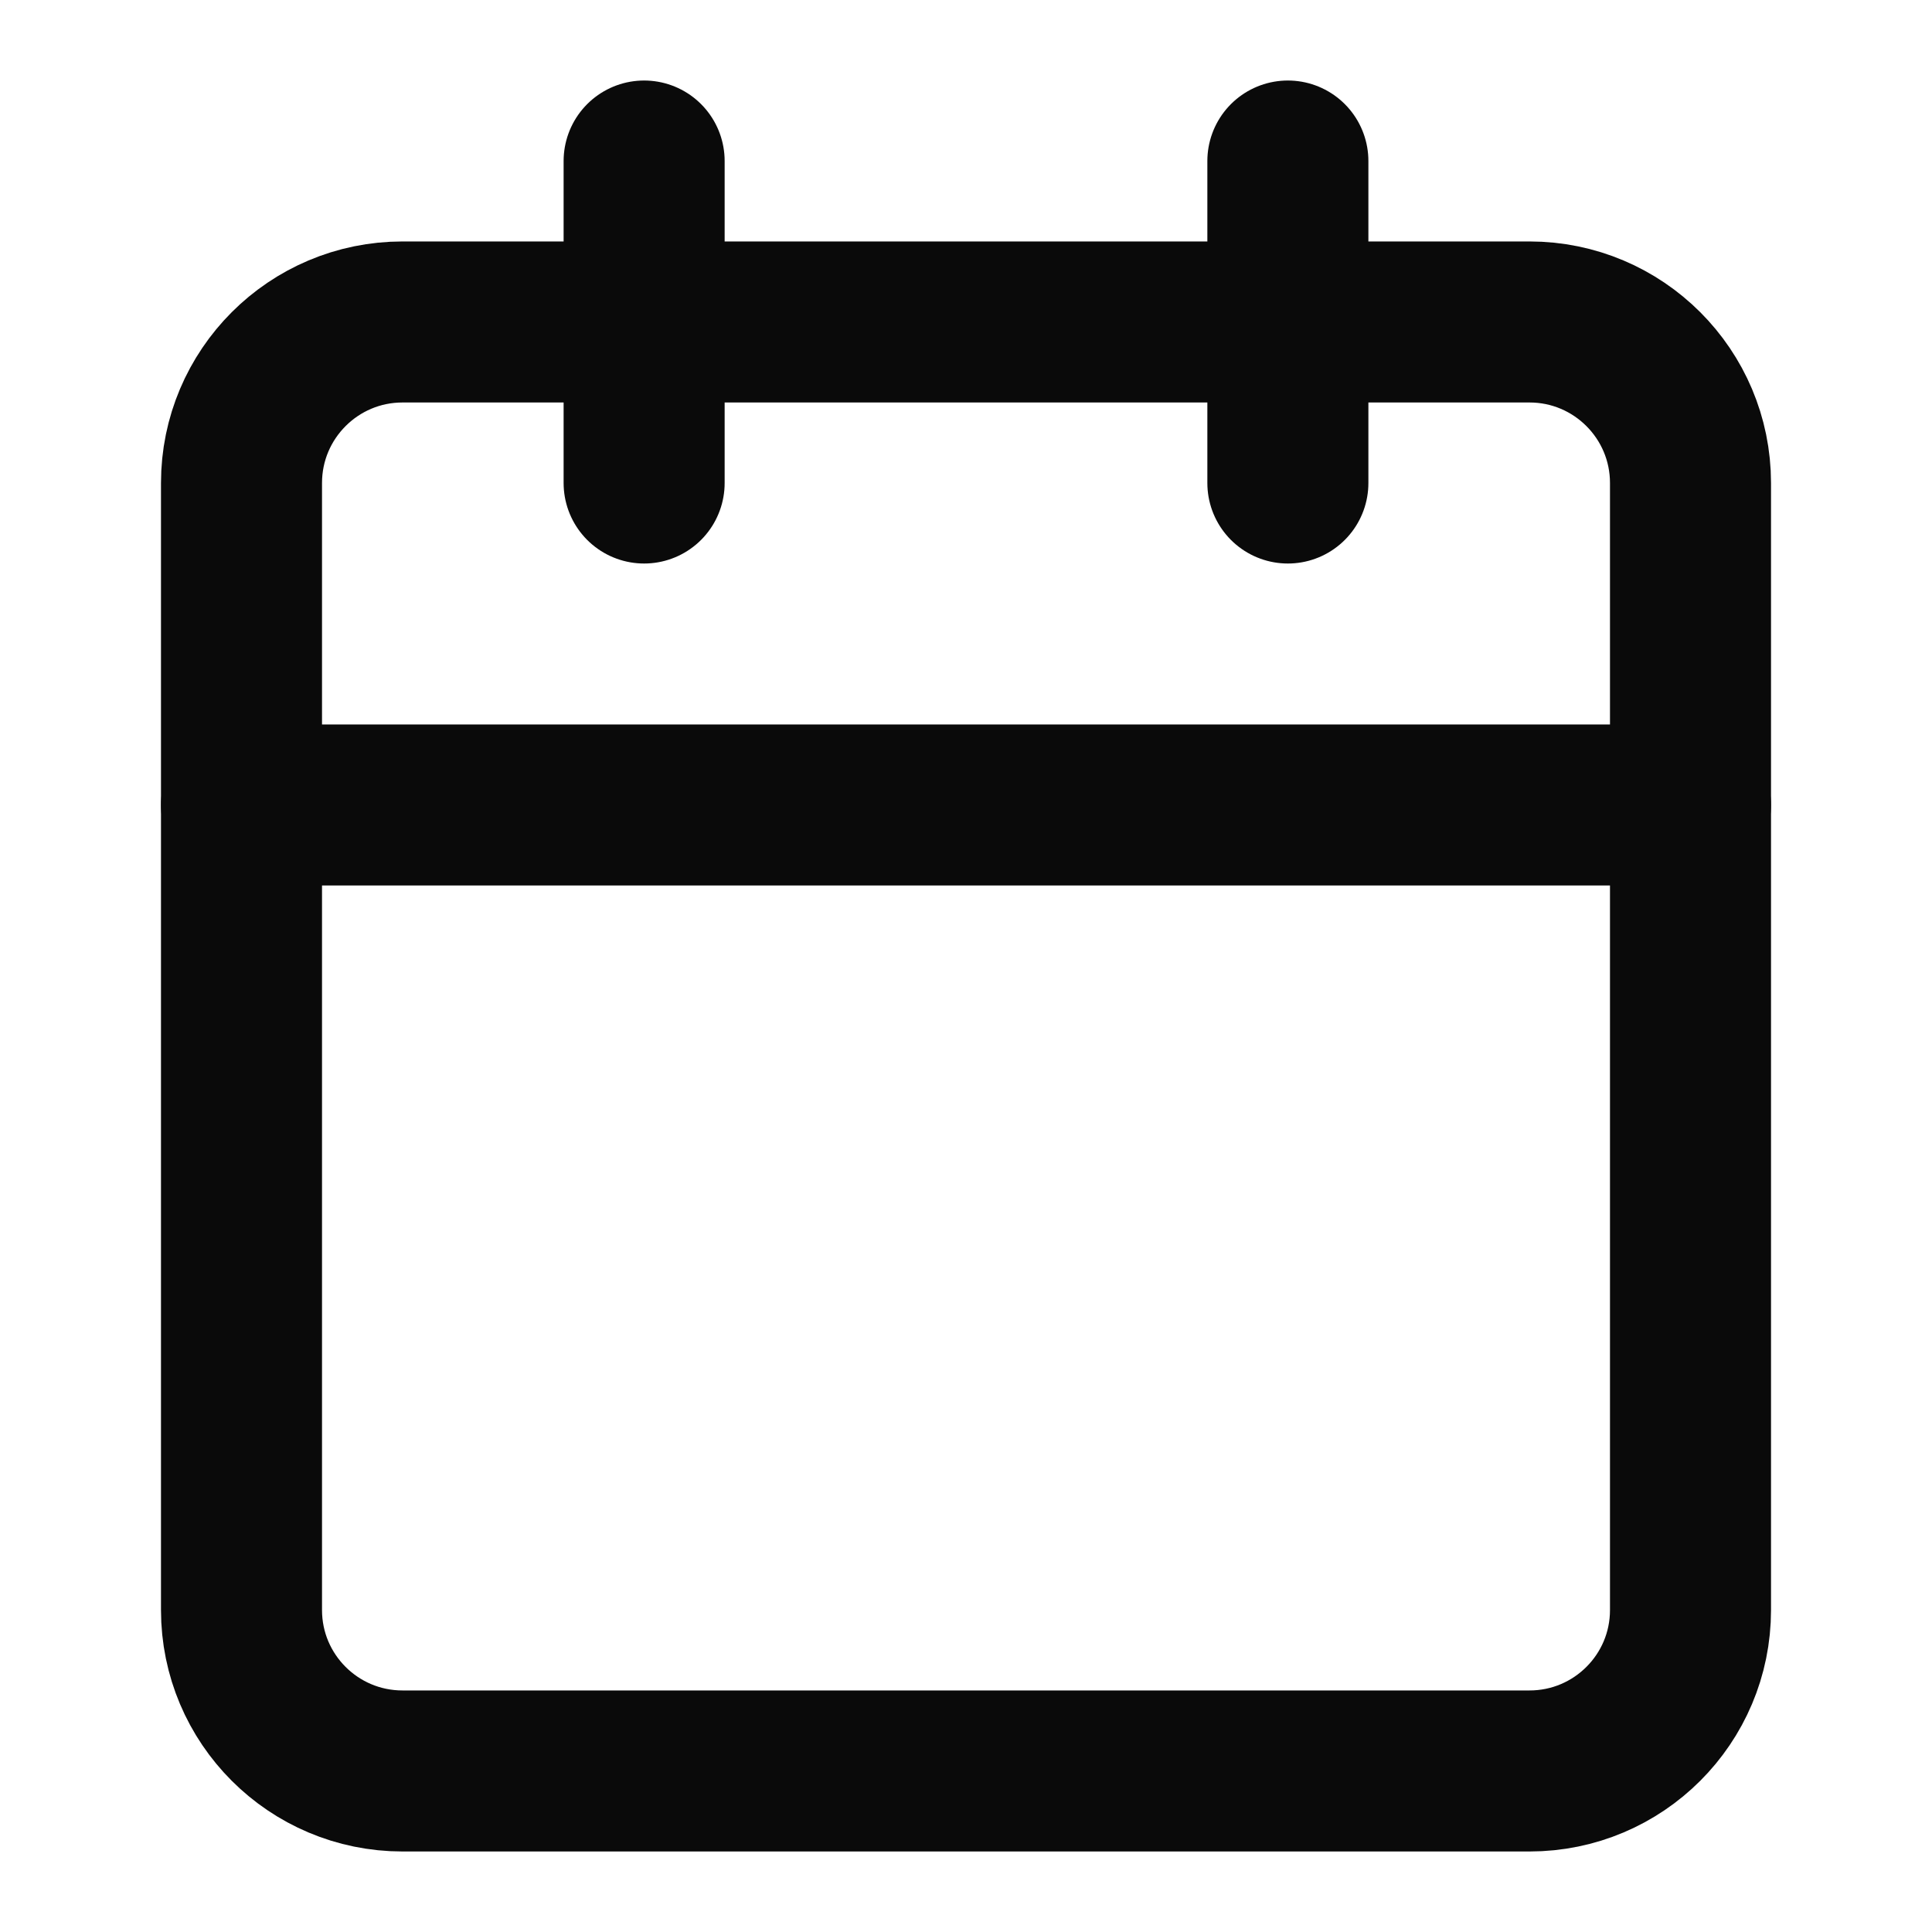
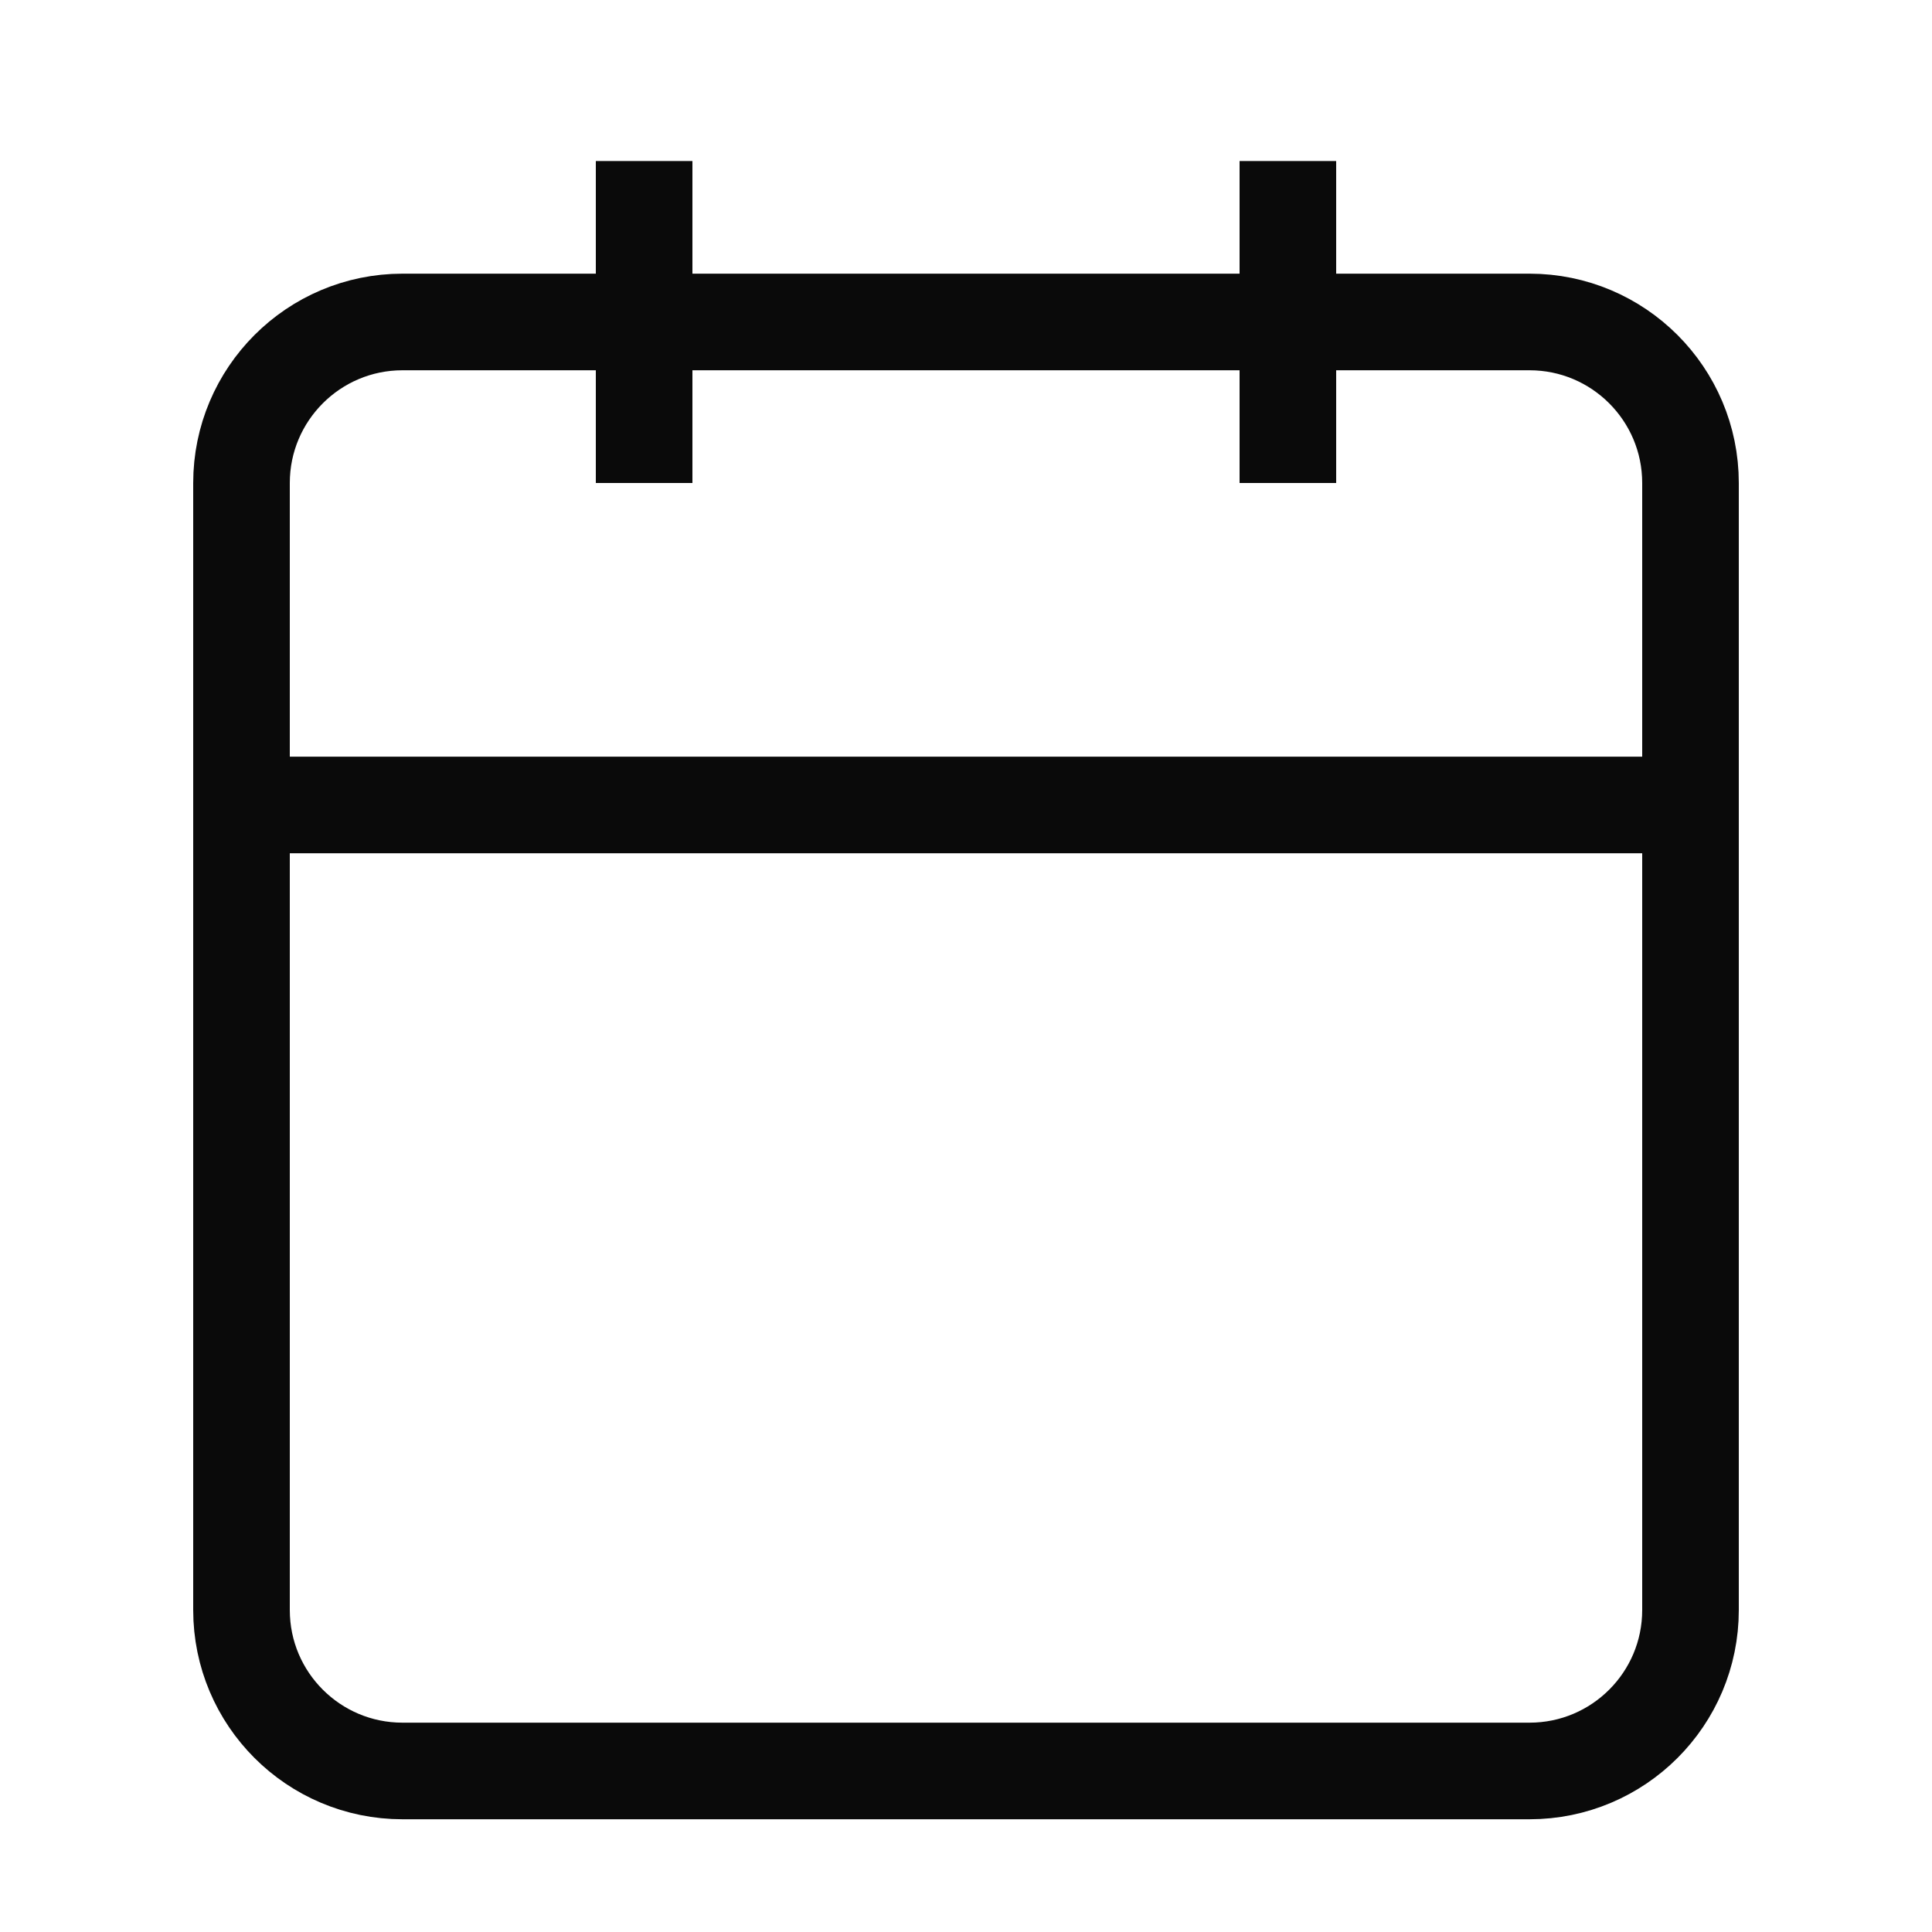
<svg xmlns="http://www.w3.org/2000/svg" width="20" height="20" viewBox="0 0 20 20" fill="none">
-   <path d="M6.668 1.667V5" stroke="#0A0A0A" stroke-width="1.667" stroke-linecap="round" stroke-linejoin="round" />
-   <path d="M13.332 1.667V5" stroke="#0A0A0A" stroke-width="1.667" stroke-linecap="round" stroke-linejoin="round" />
-   <path d="M15.833 3.333H4.167C3.246 3.333 2.5 4.08 2.5 5V16.667C2.5 17.587 3.246 18.333 4.167 18.333H15.833C16.754 18.333 17.5 17.587 17.5 16.667V5C17.5 4.08 16.754 3.333 15.833 3.333Z" stroke="#0A0A0A" stroke-width="1.667" stroke-linecap="round" stroke-linejoin="round" />
-   <path d="M2.5 8.333H17.5" stroke="#0A0A0A" stroke-width="1.667" stroke-linecap="round" stroke-linejoin="round" />
+   <path d="M6.668 1.667V5" stroke="#0A0A0A" strokeWidth="1.667" strokeLinecap="round" strokeLinejoin="round" />
+   <path d="M13.332 1.667V5" stroke="#0A0A0A" strokeWidth="1.667" strokeLinecap="round" strokeLinejoin="round" />
+   <path d="M15.833 3.333H4.167C3.246 3.333 2.5 4.08 2.5 5V16.667C2.5 17.587 3.246 18.333 4.167 18.333H15.833C16.754 18.333 17.5 17.587 17.5 16.667V5C17.5 4.08 16.754 3.333 15.833 3.333Z" stroke="#0A0A0A" strokeWidth="1.667" strokeLinecap="round" strokeLinejoin="round" />
+   <path d="M2.5 8.333H17.5" stroke="#0A0A0A" strokeWidth="1.667" strokeLinecap="round" strokeLinejoin="round" />
</svg>
